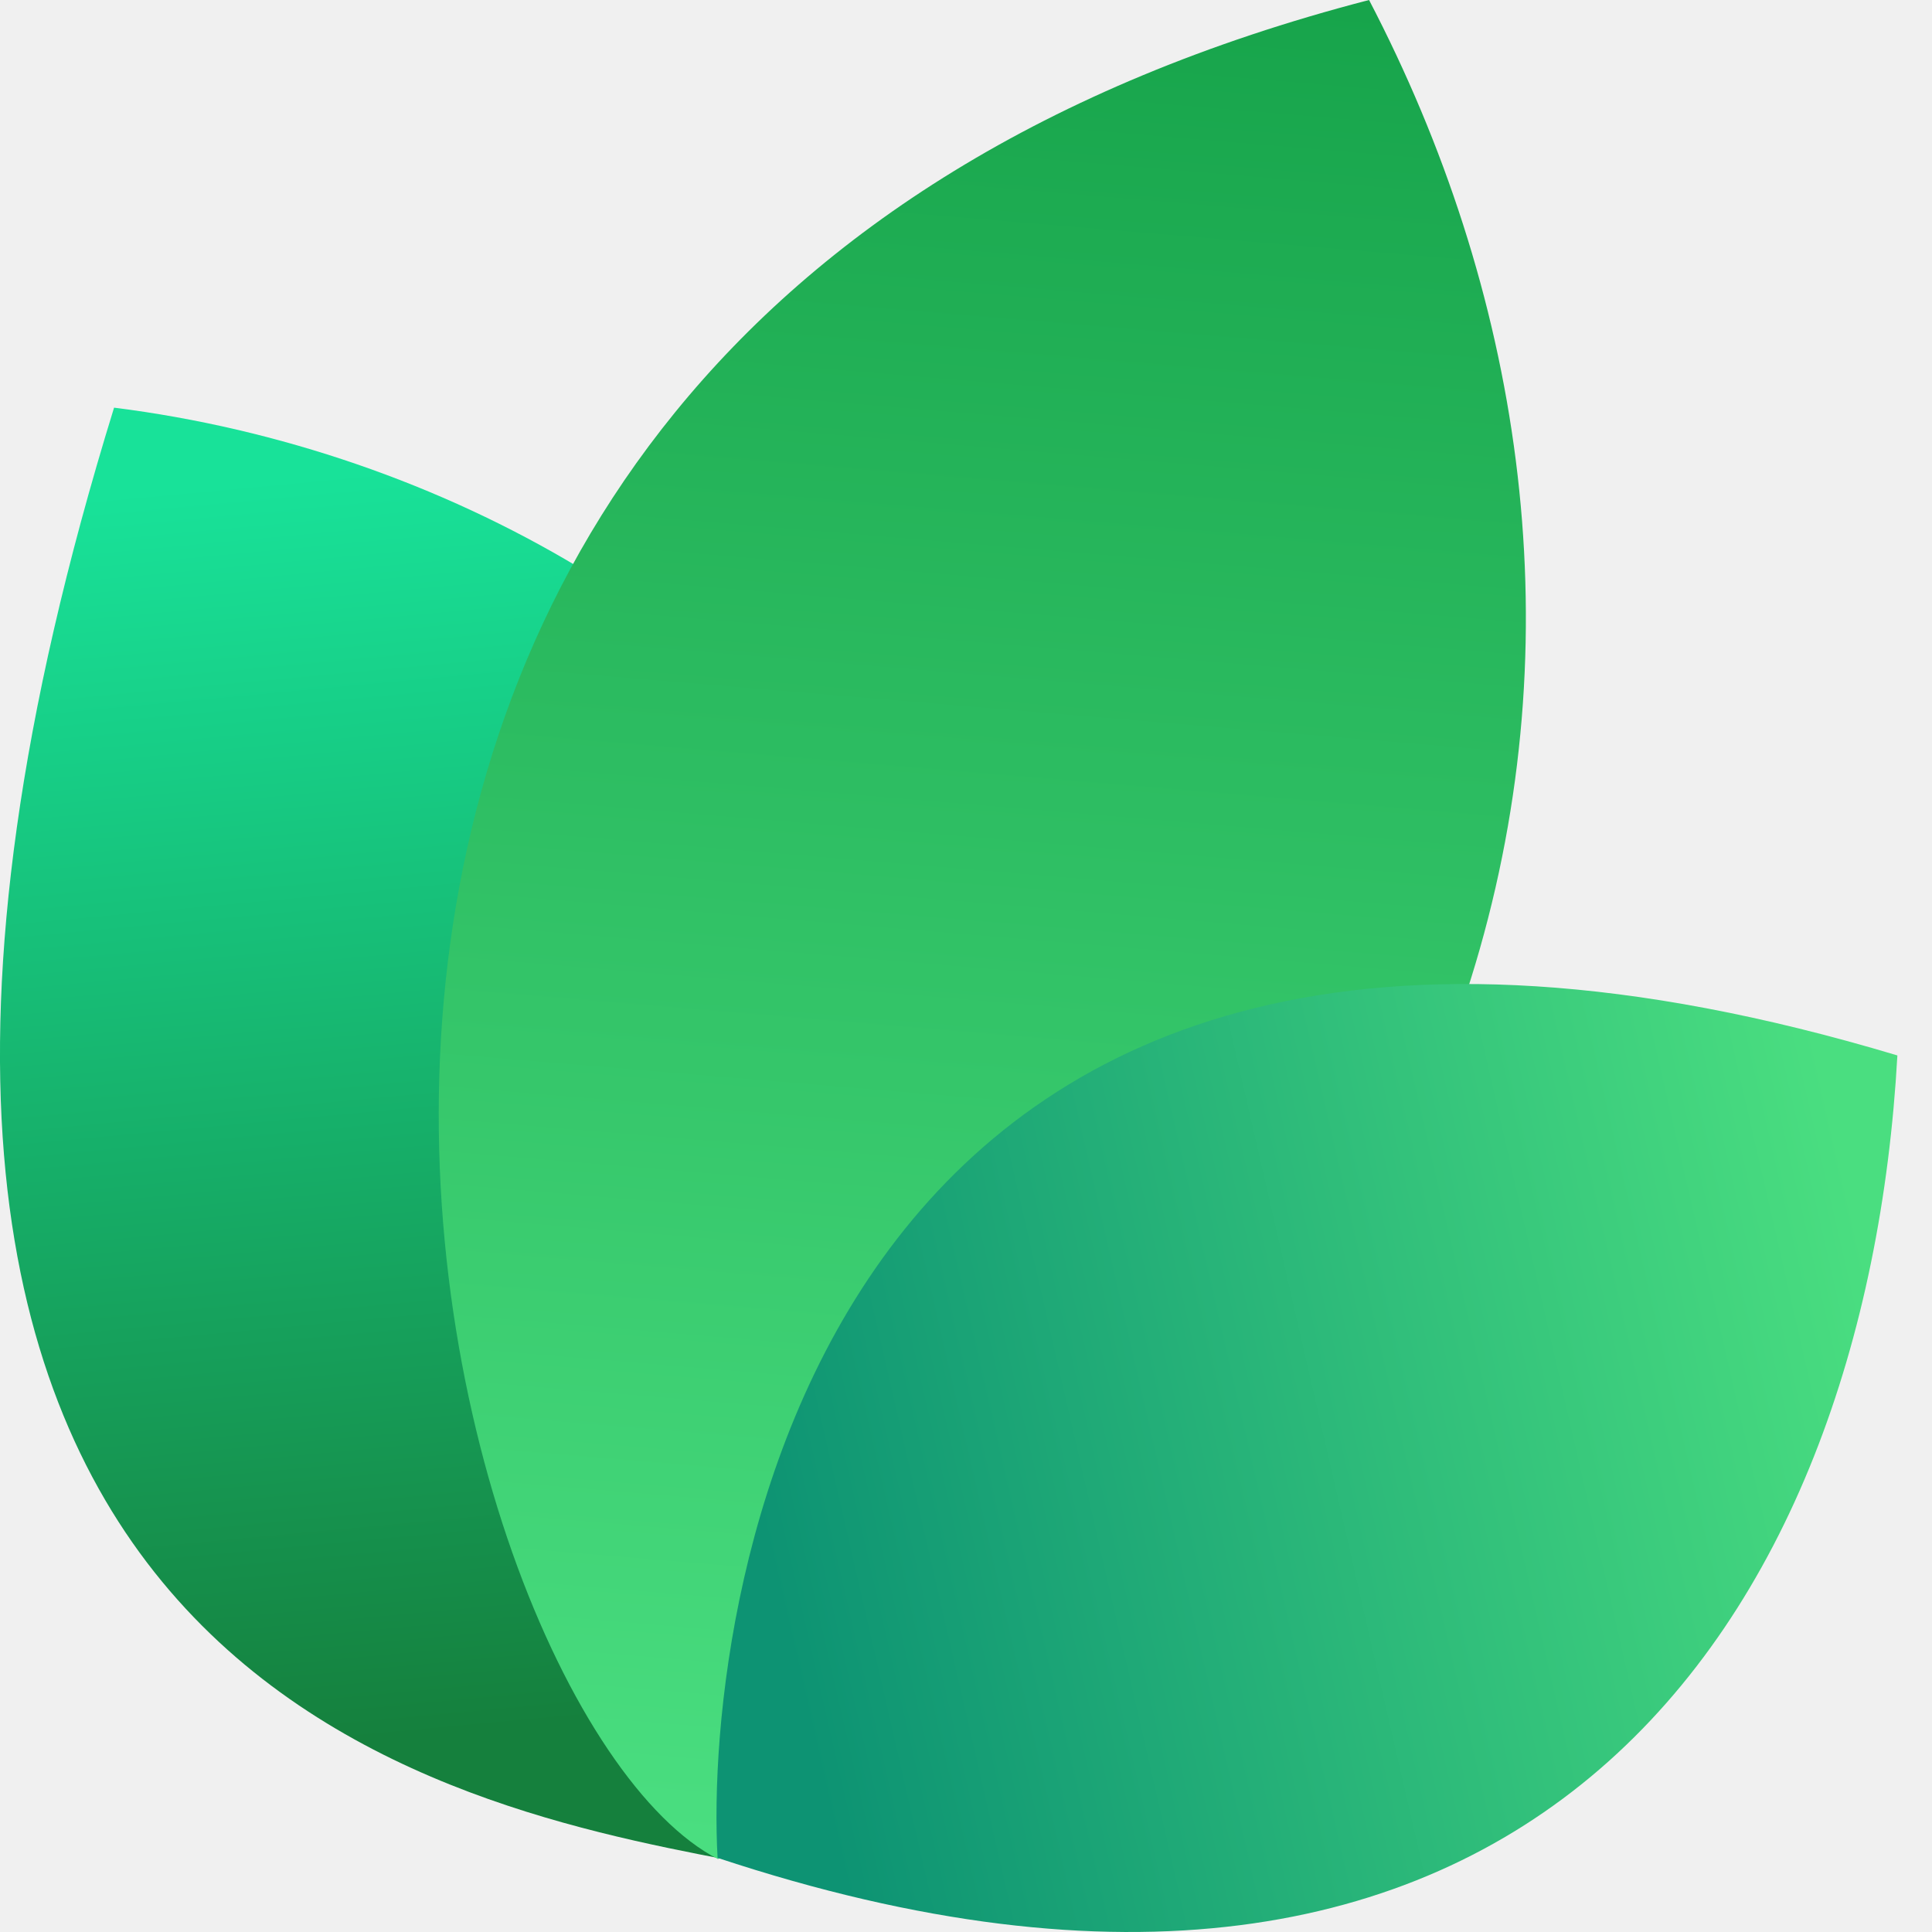
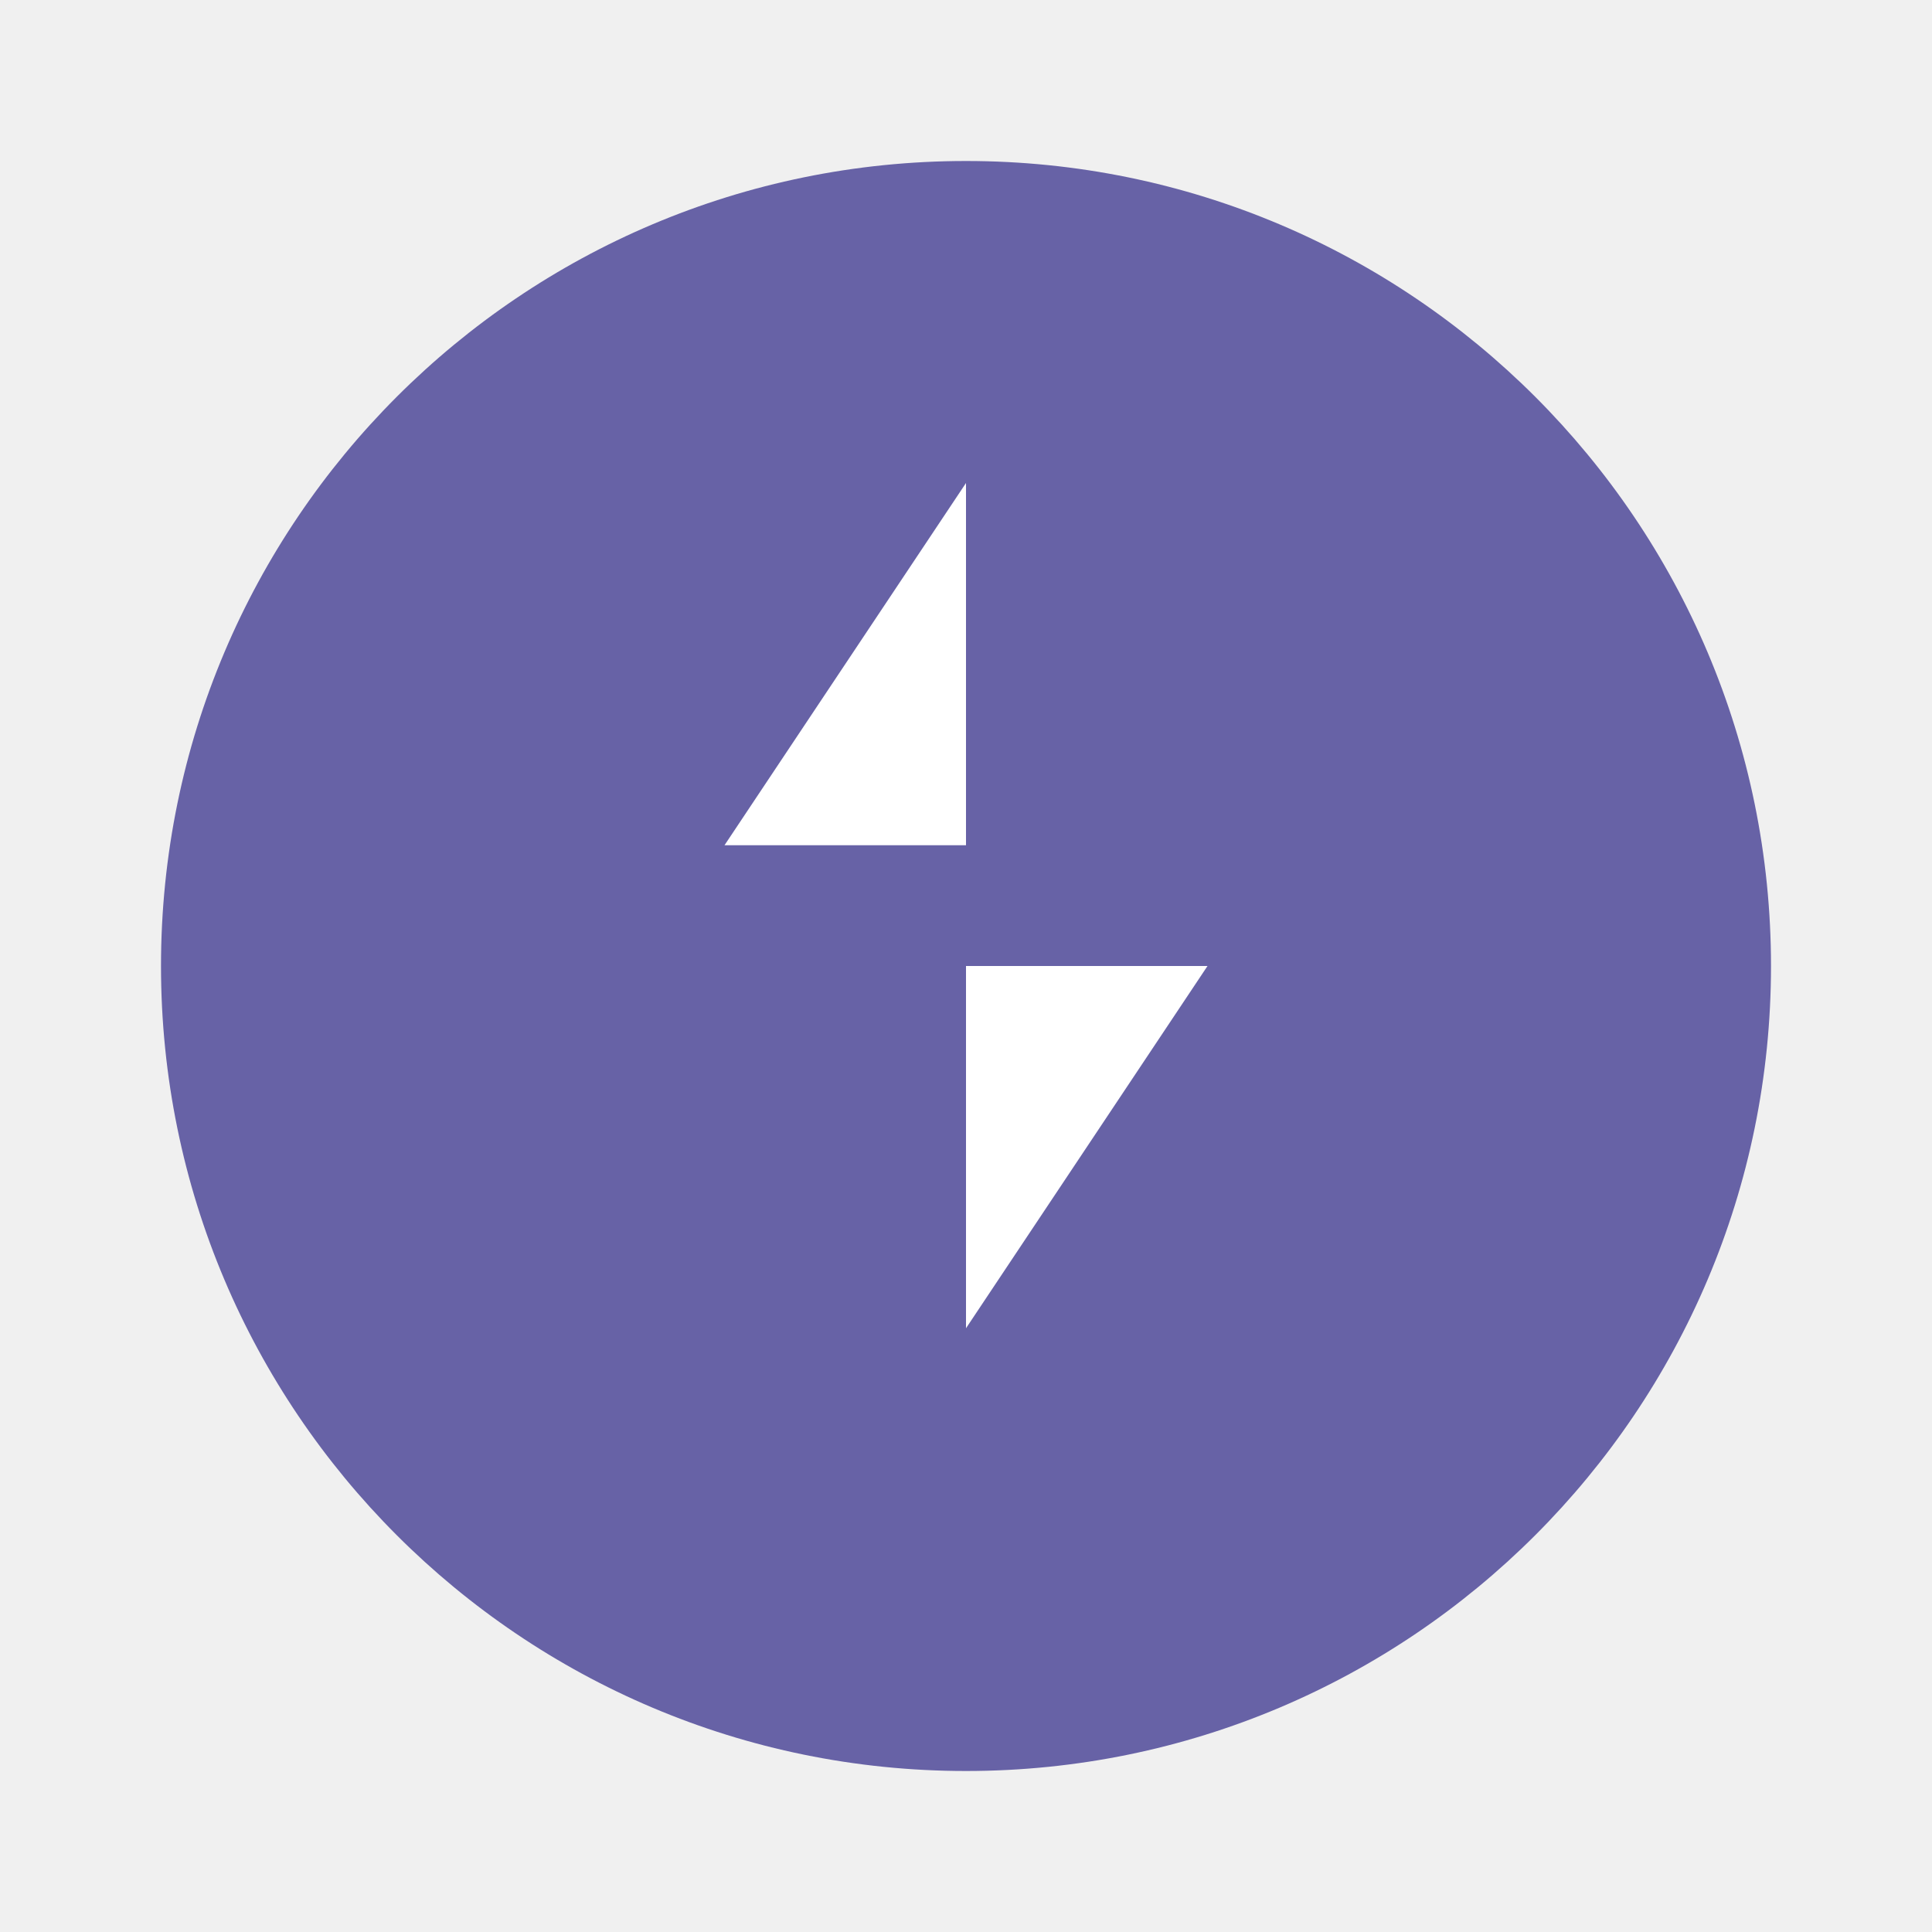
<svg xmlns="http://www.w3.org/2000/svg" width="24" height="24" viewBox="0 0 24 24" fill="none">
-   <path d="M9.061 23.108C5.268 22.377 -3.391 20.627 1.417 5.064C9.634 6.099 16.973 14.064 9.061 23.108Z" fill="url(#paint0_linear_17557_2021)" />
-   <path d="M8.919 23.094C5.276 21.222 0.784 4.209 17.007 0C20.757 7.193 19.621 16.545 8.919 23.094Z" fill="url(#paint1_linear_17557_2021)" />
-   <path d="M8.914 23.079C8.735 19.882 10.159 9.085 23.57 13.111C23.181 20.123 18.984 26.418 8.914 23.079Z" fill="url(#paint2_linear_17557_2021)" />
-   <defs>
-     <linearGradient id="paint0_linear_17557_2021" x1="3.776" y1="5.916" x2="5.232" y2="21.559" gradientUnits="userSpaceOnUse">
-       <stop stop-color="#18E299" />
-       <stop offset="1" stop-color="#15803D" />
-     </linearGradient>
-     <linearGradient id="paint1_linear_17557_2021" x1="12.171" y1="-0.718" x2="10.19" y2="22.983" gradientUnits="userSpaceOnUse">
-       <stop stop-color="#16A34A" />
-       <stop offset="1" stop-color="#4ADE80" />
-     </linearGradient>
-     <linearGradient id="paint2_linear_17557_2021" x1="23.133" y1="15.353" x2="9.338" y2="18.52" gradientUnits="userSpaceOnUse">
-       <stop stop-color="#4ADE80" />
-       <stop offset="1" stop-color="#0D9373" />
-     </linearGradient>
-   </defs>
+   <circle cx="12" cy="12" r="10" fill="#6762A6" />
+   <path d="M12 6l-3 4.5h3v6l3-4.5h-3V6z" fill="white" />
</svg>
